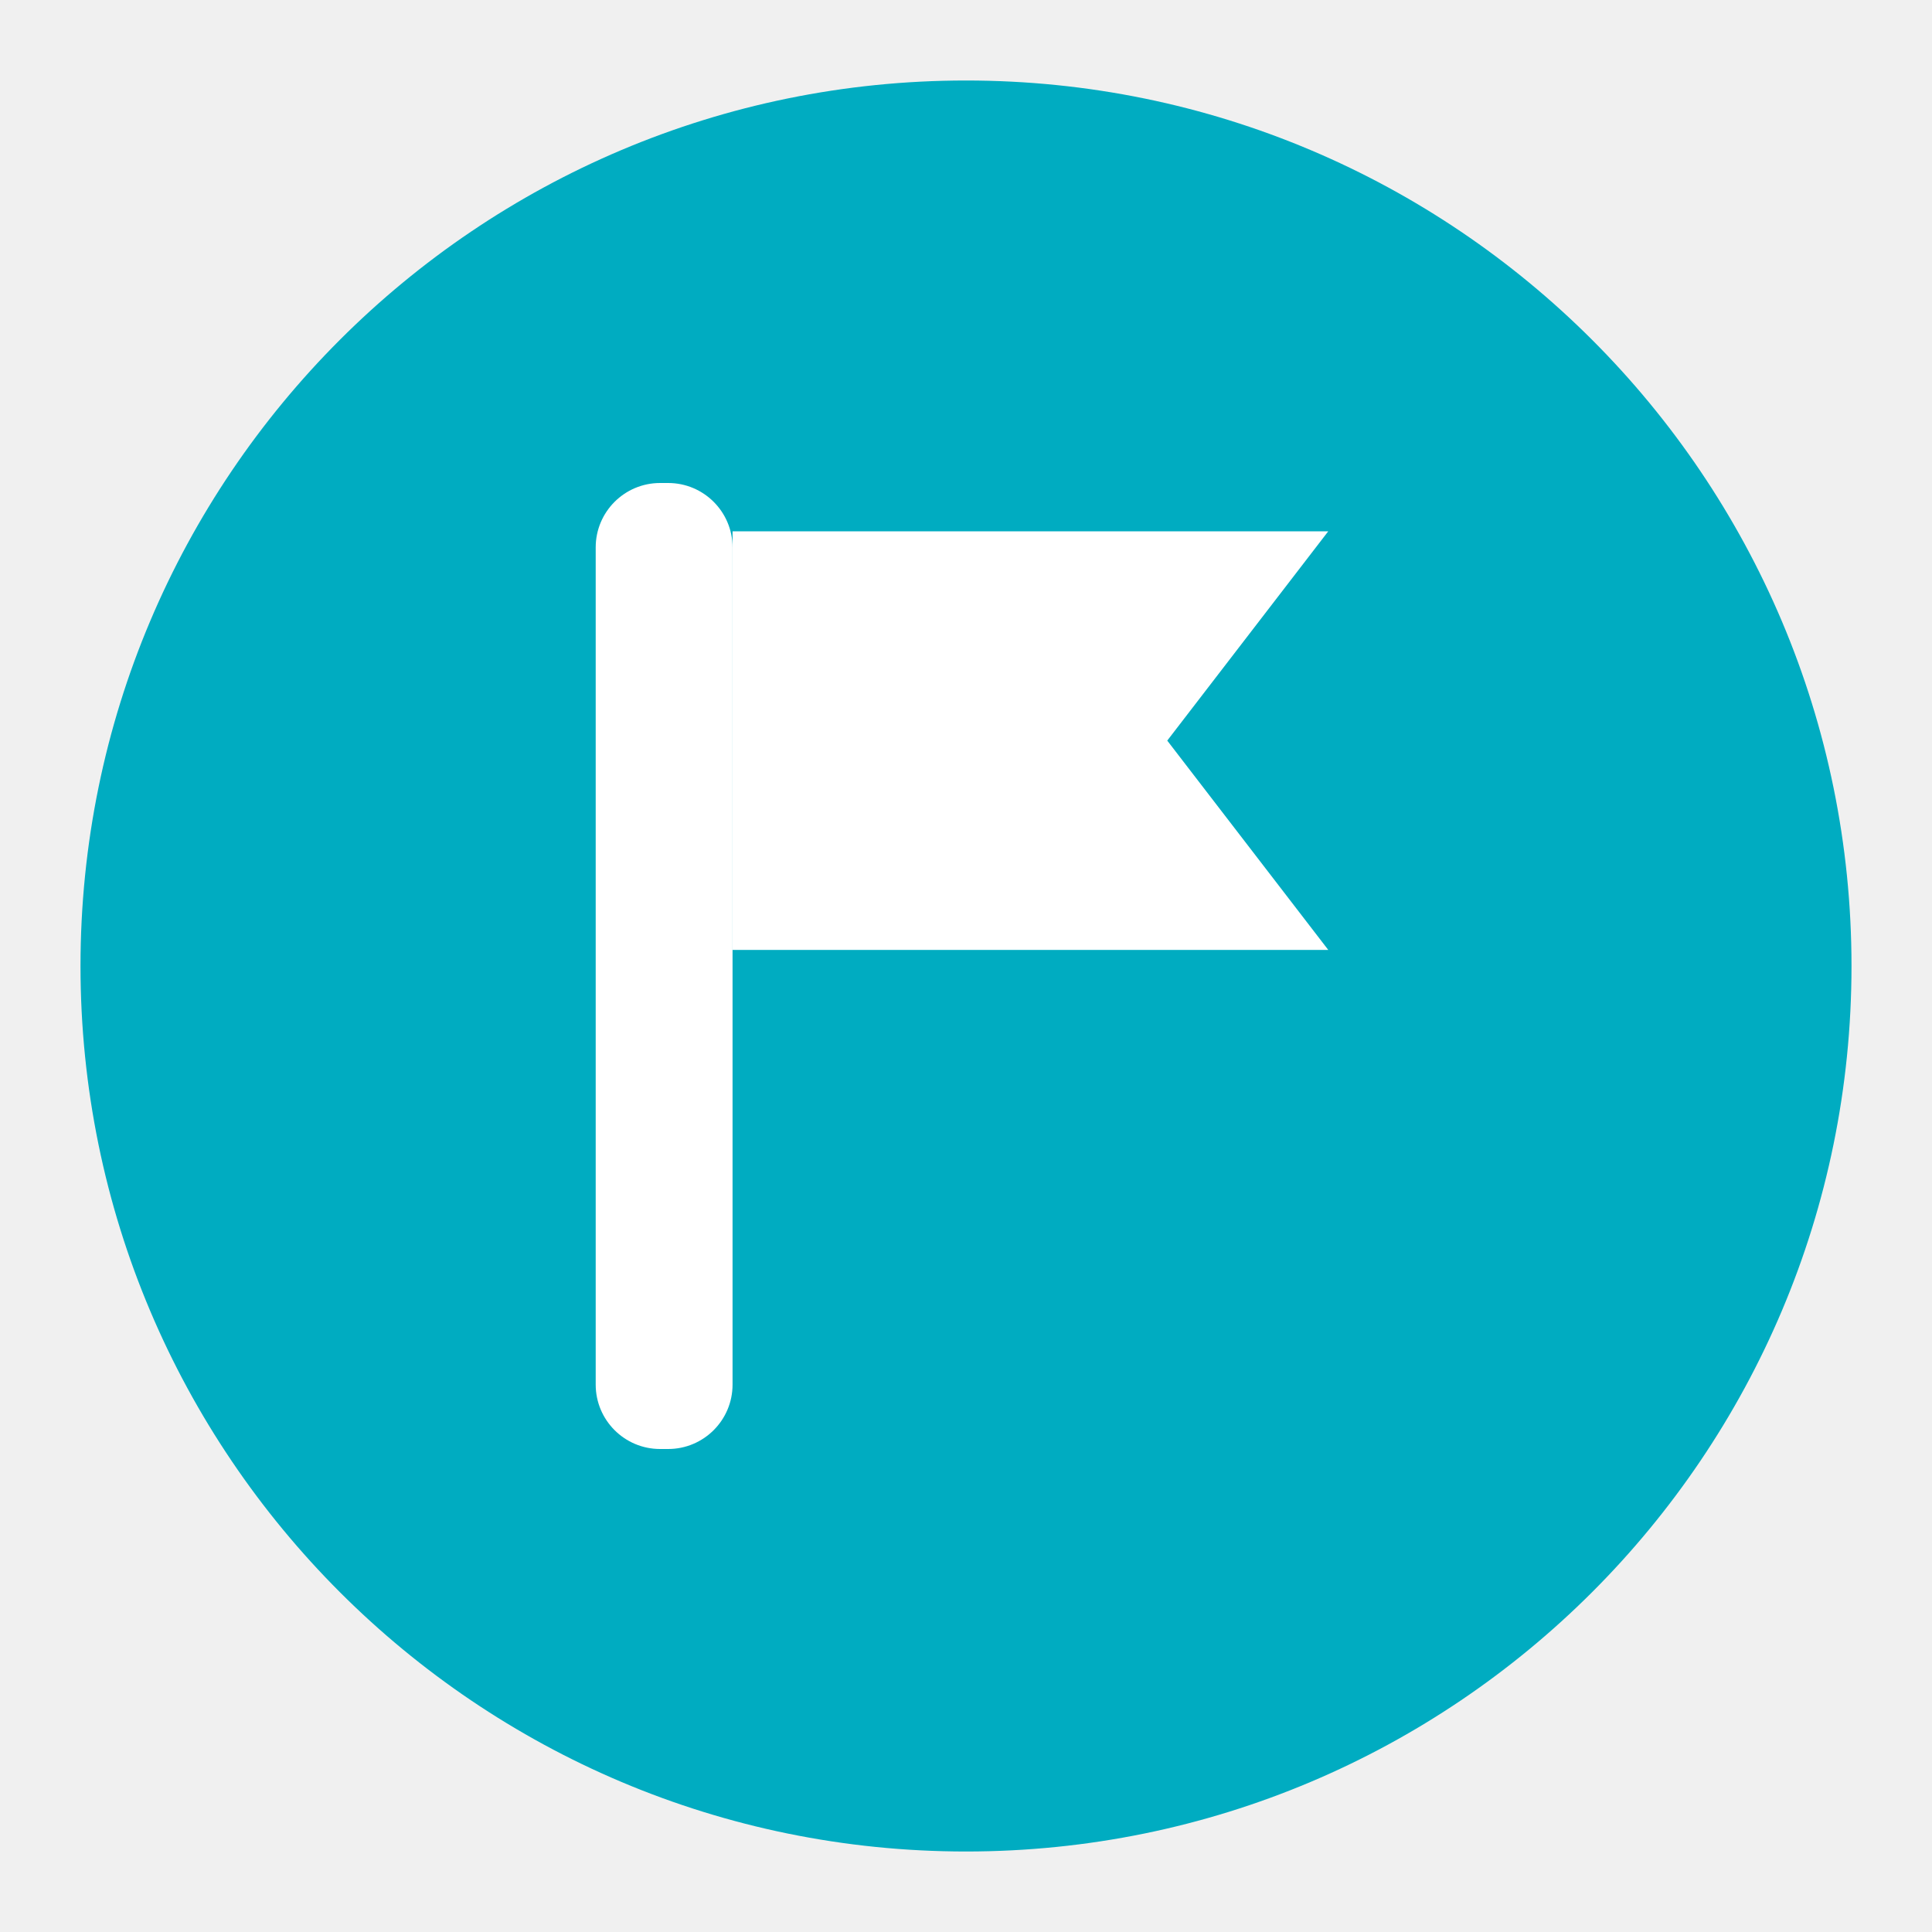
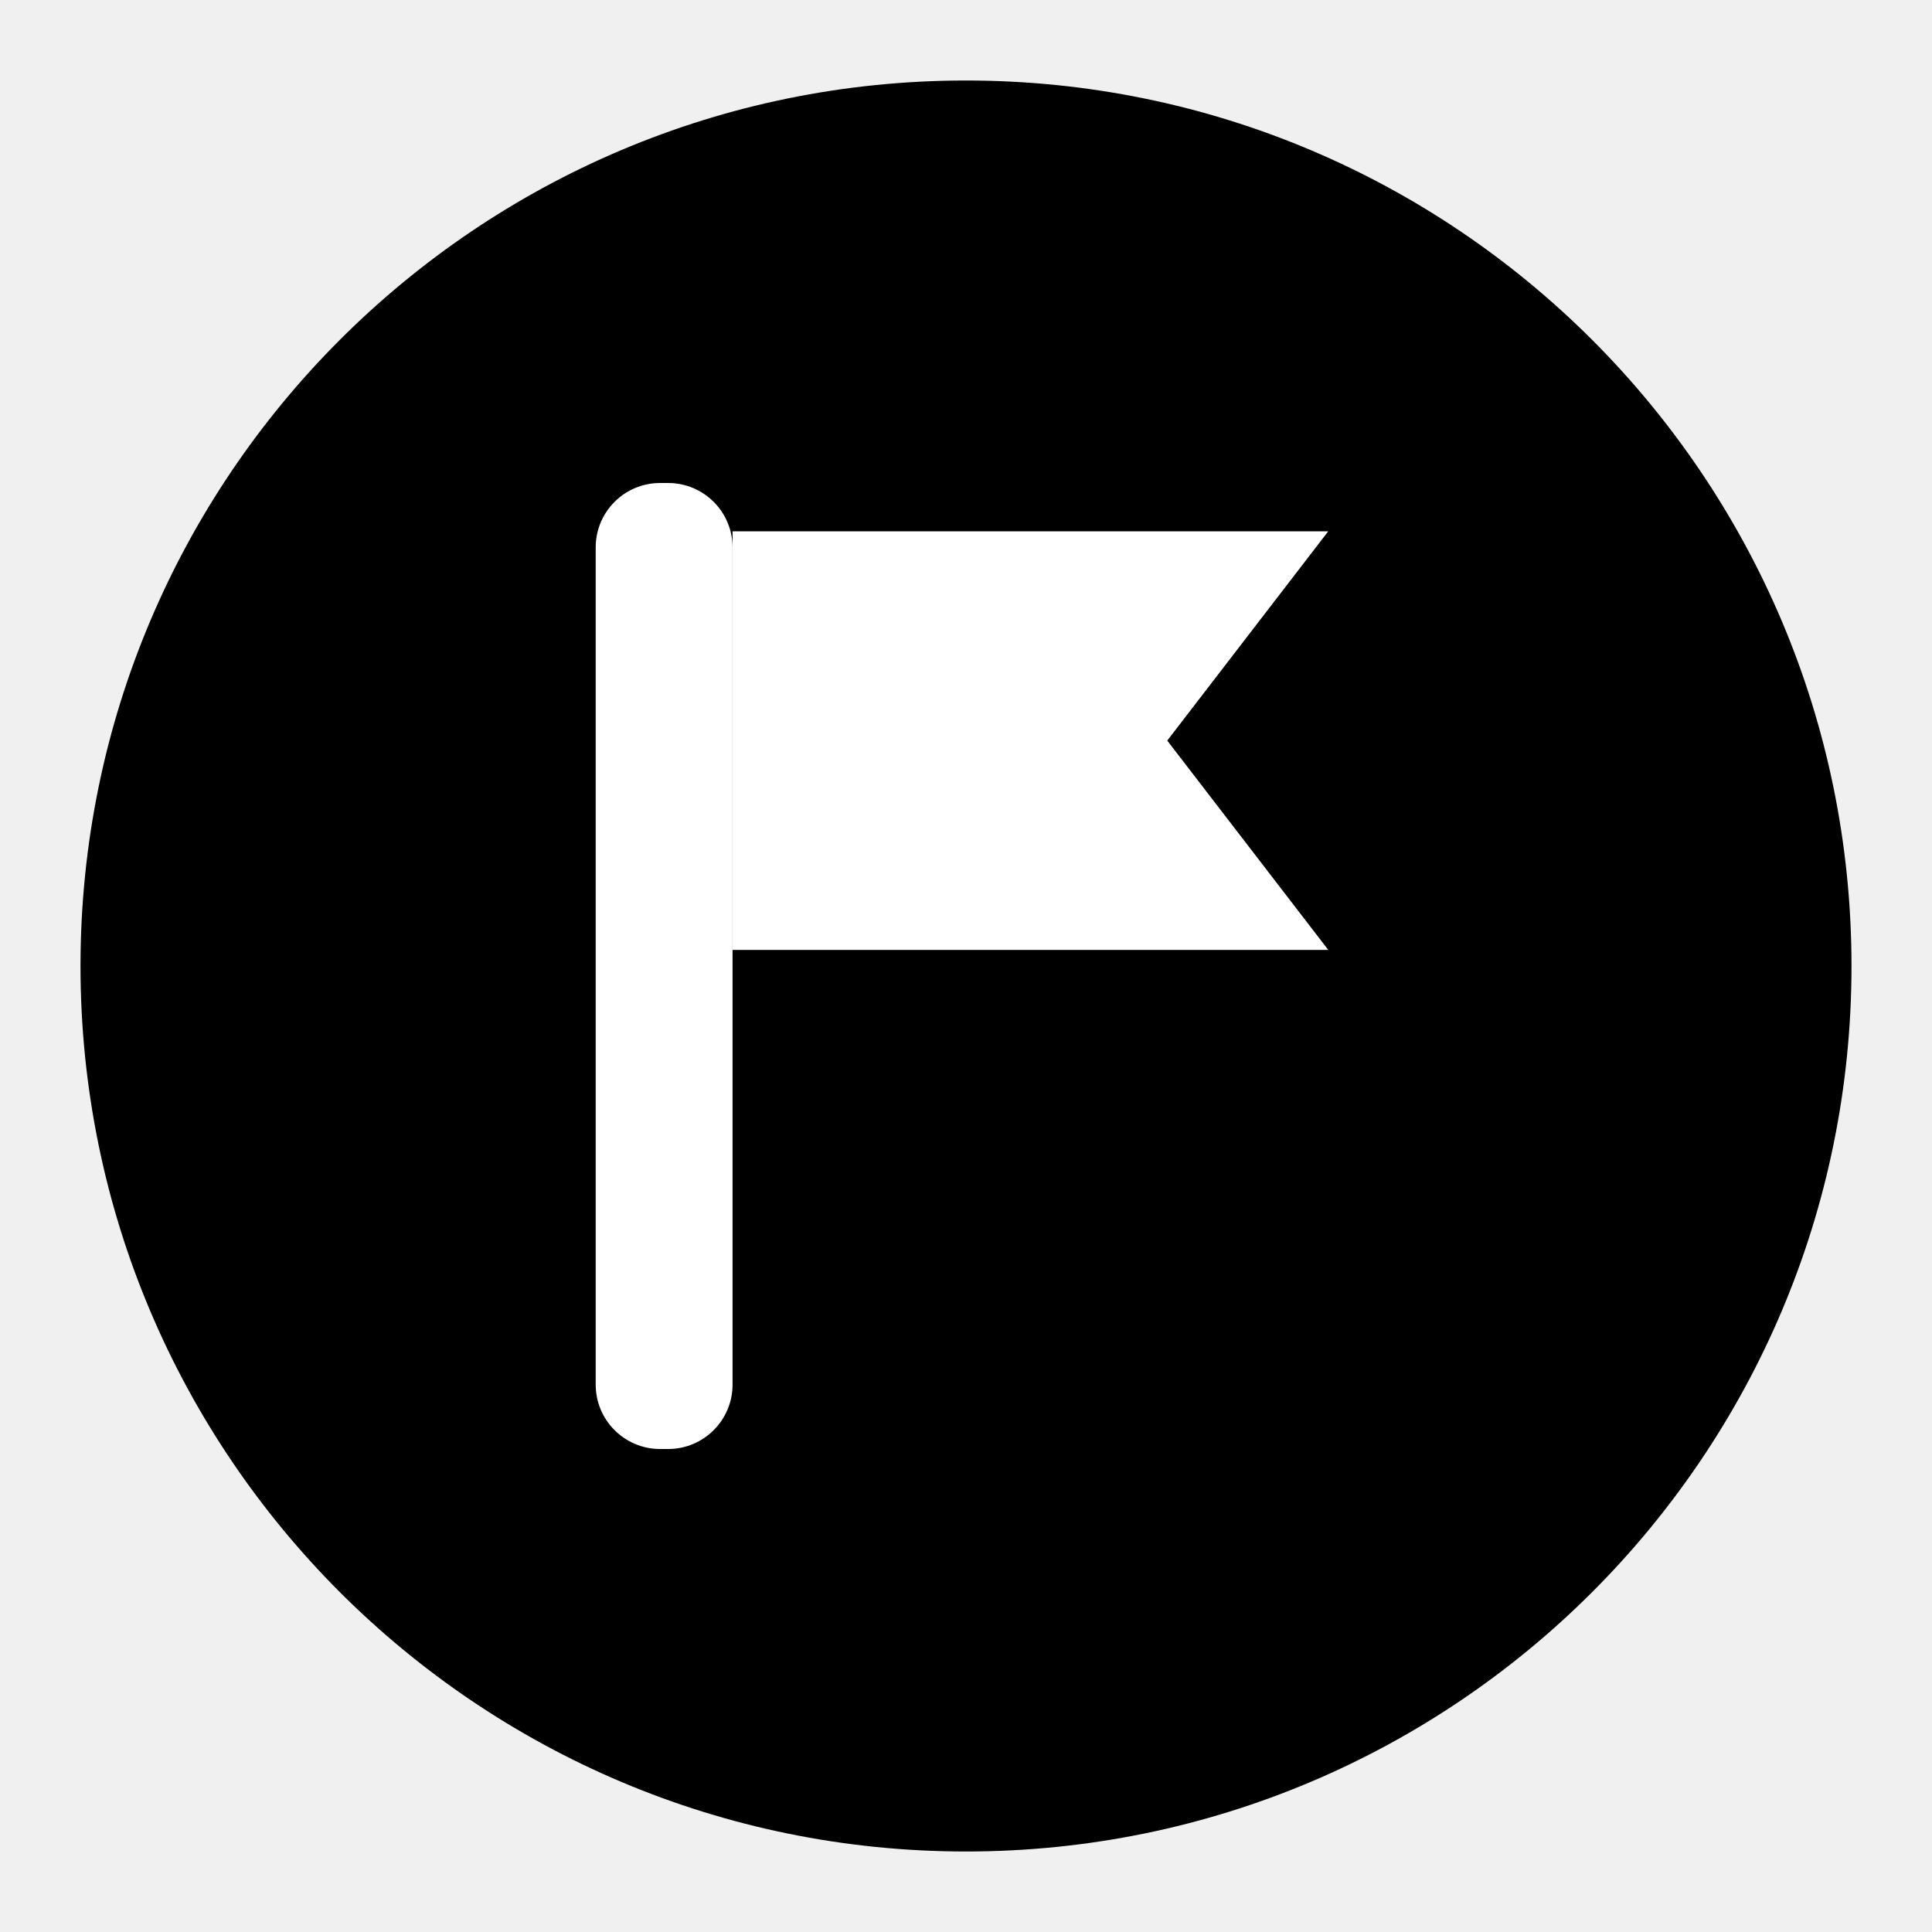
<svg xmlns="http://www.w3.org/2000/svg" width="24" height="24" viewBox="0 0 24 24">
-   <circle cx="12" cy="12" r="11" fill="#00acc1" />
+   <circle cx="12" cy="12" r="11" fill="currentColor" />
  <rect x="7.4" y="6" width="1.7" height="12" rx="0.8" fill="#ffffff" />
  <path d="M9.1 6.6 h7.4 l-2 2.6 2 2.6 h-7.4 z" fill="#ffffff" />
</svg>
